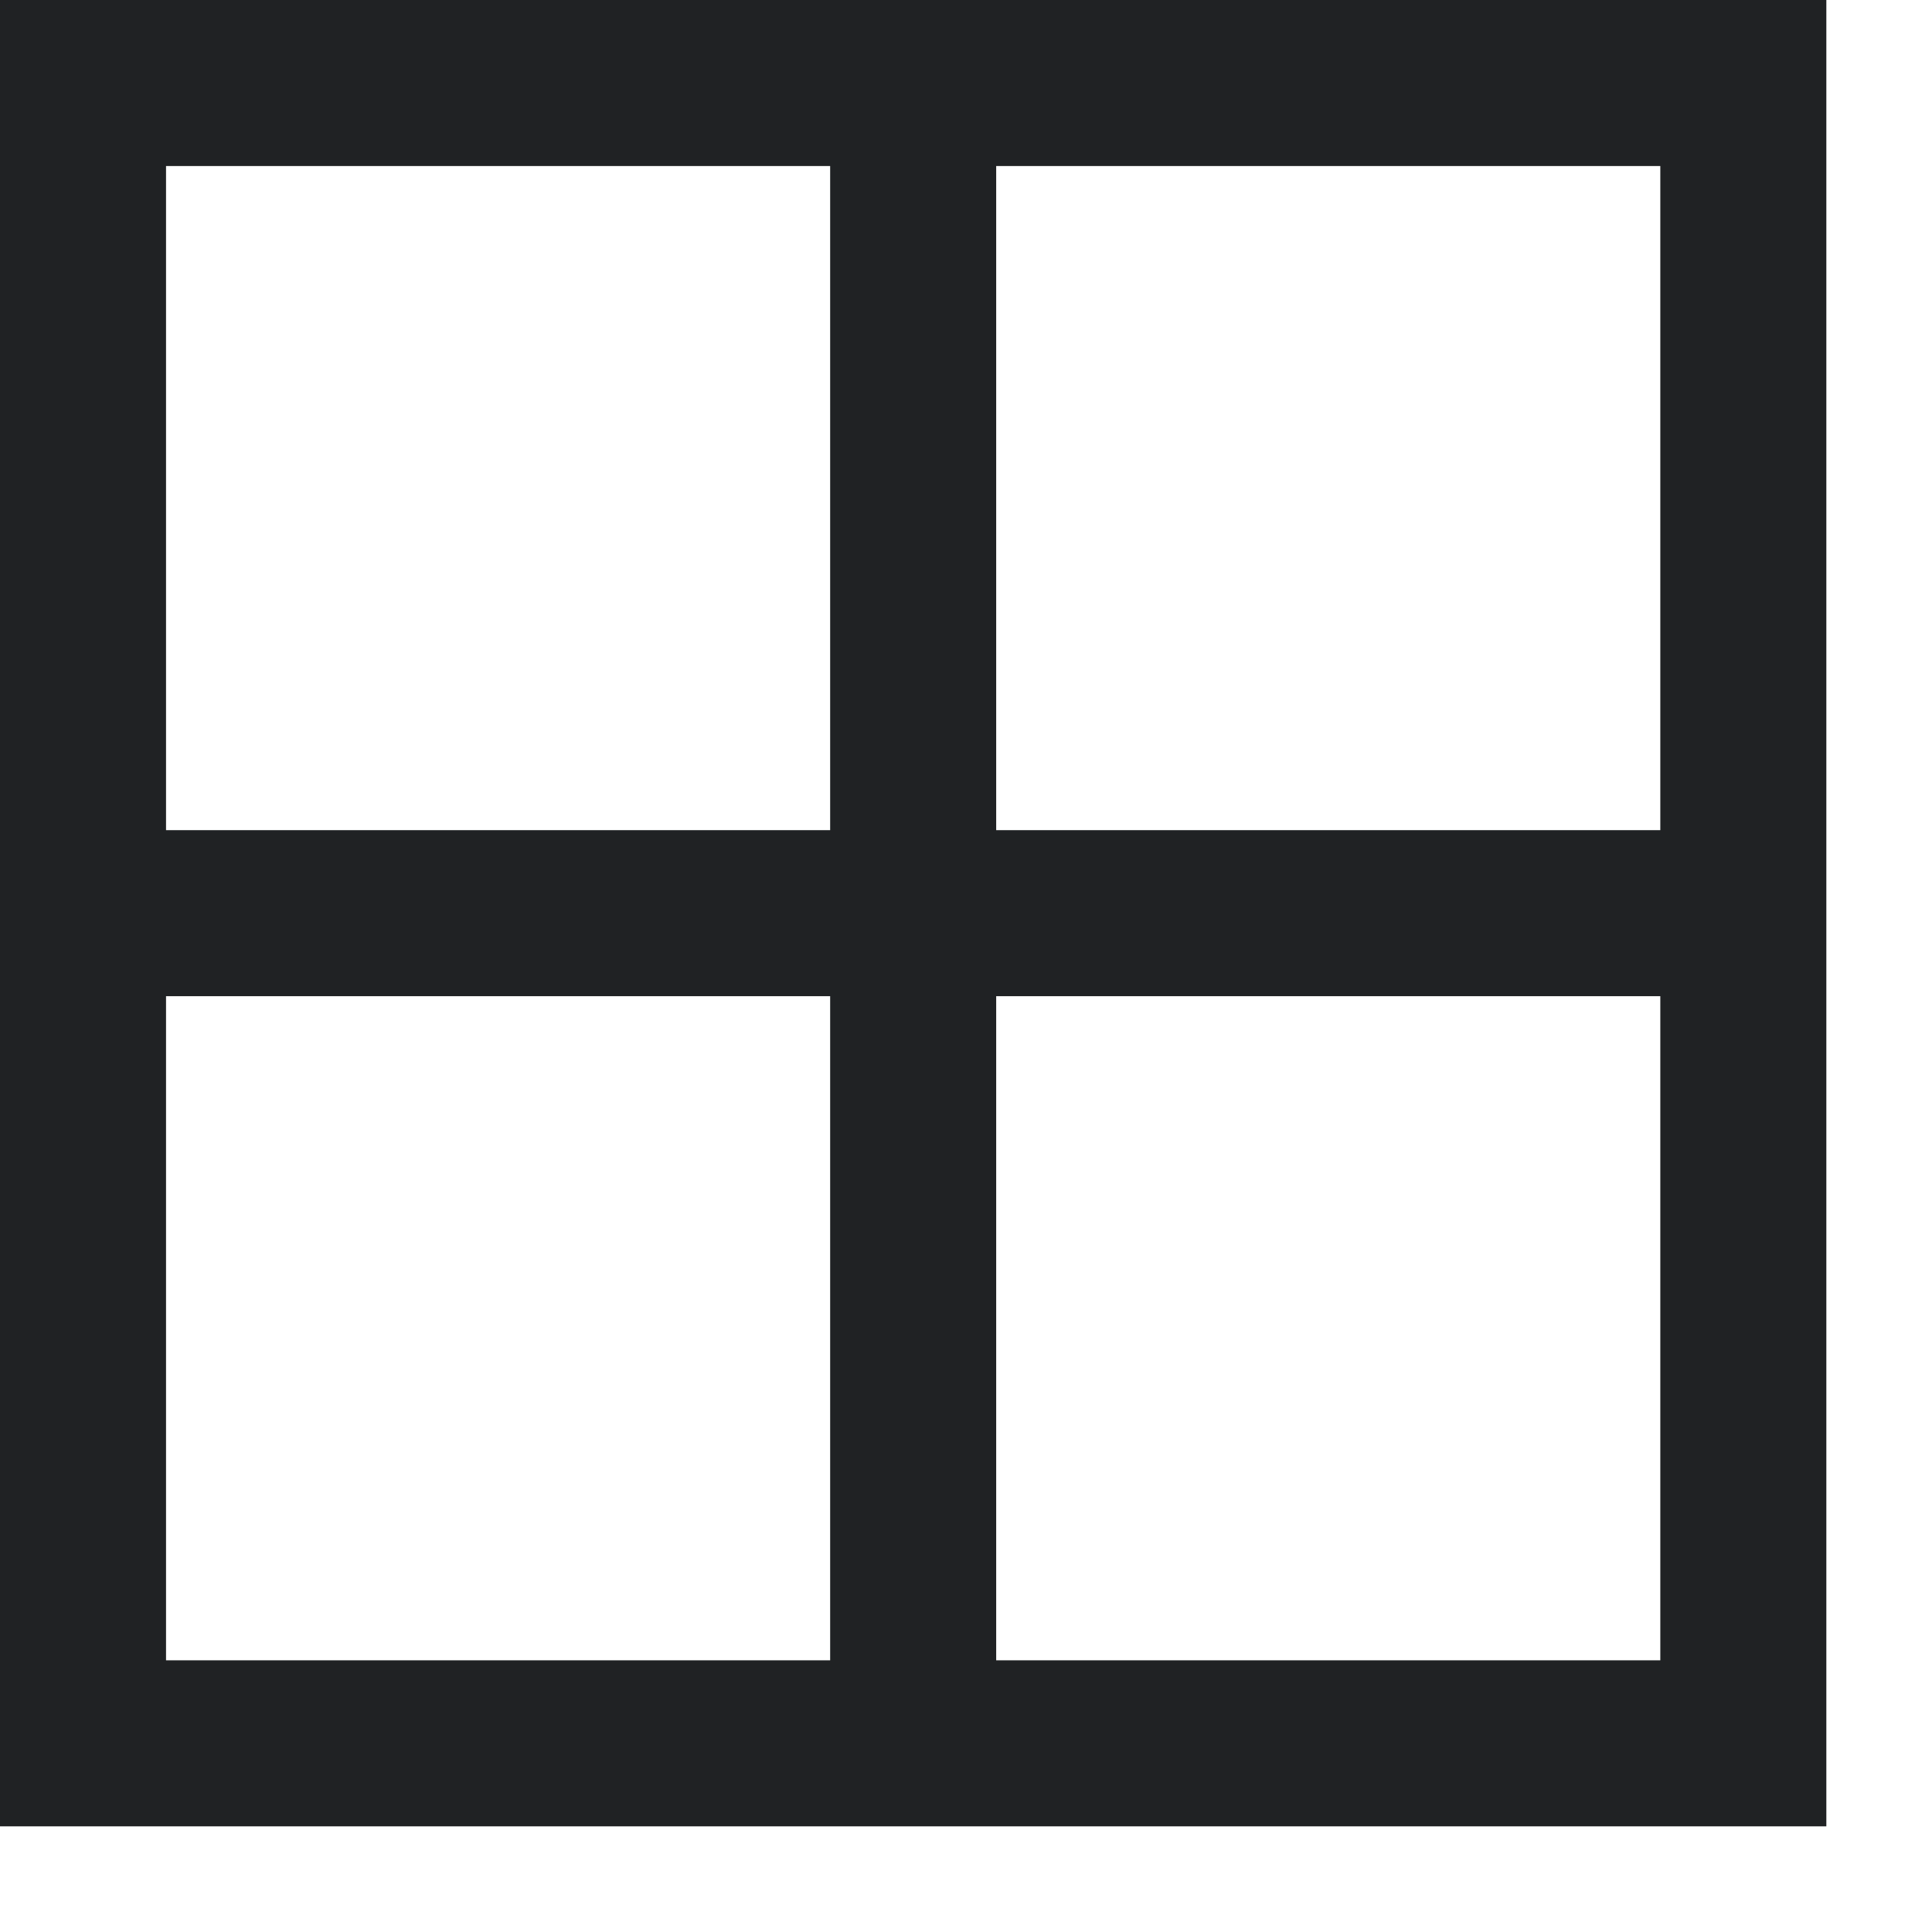
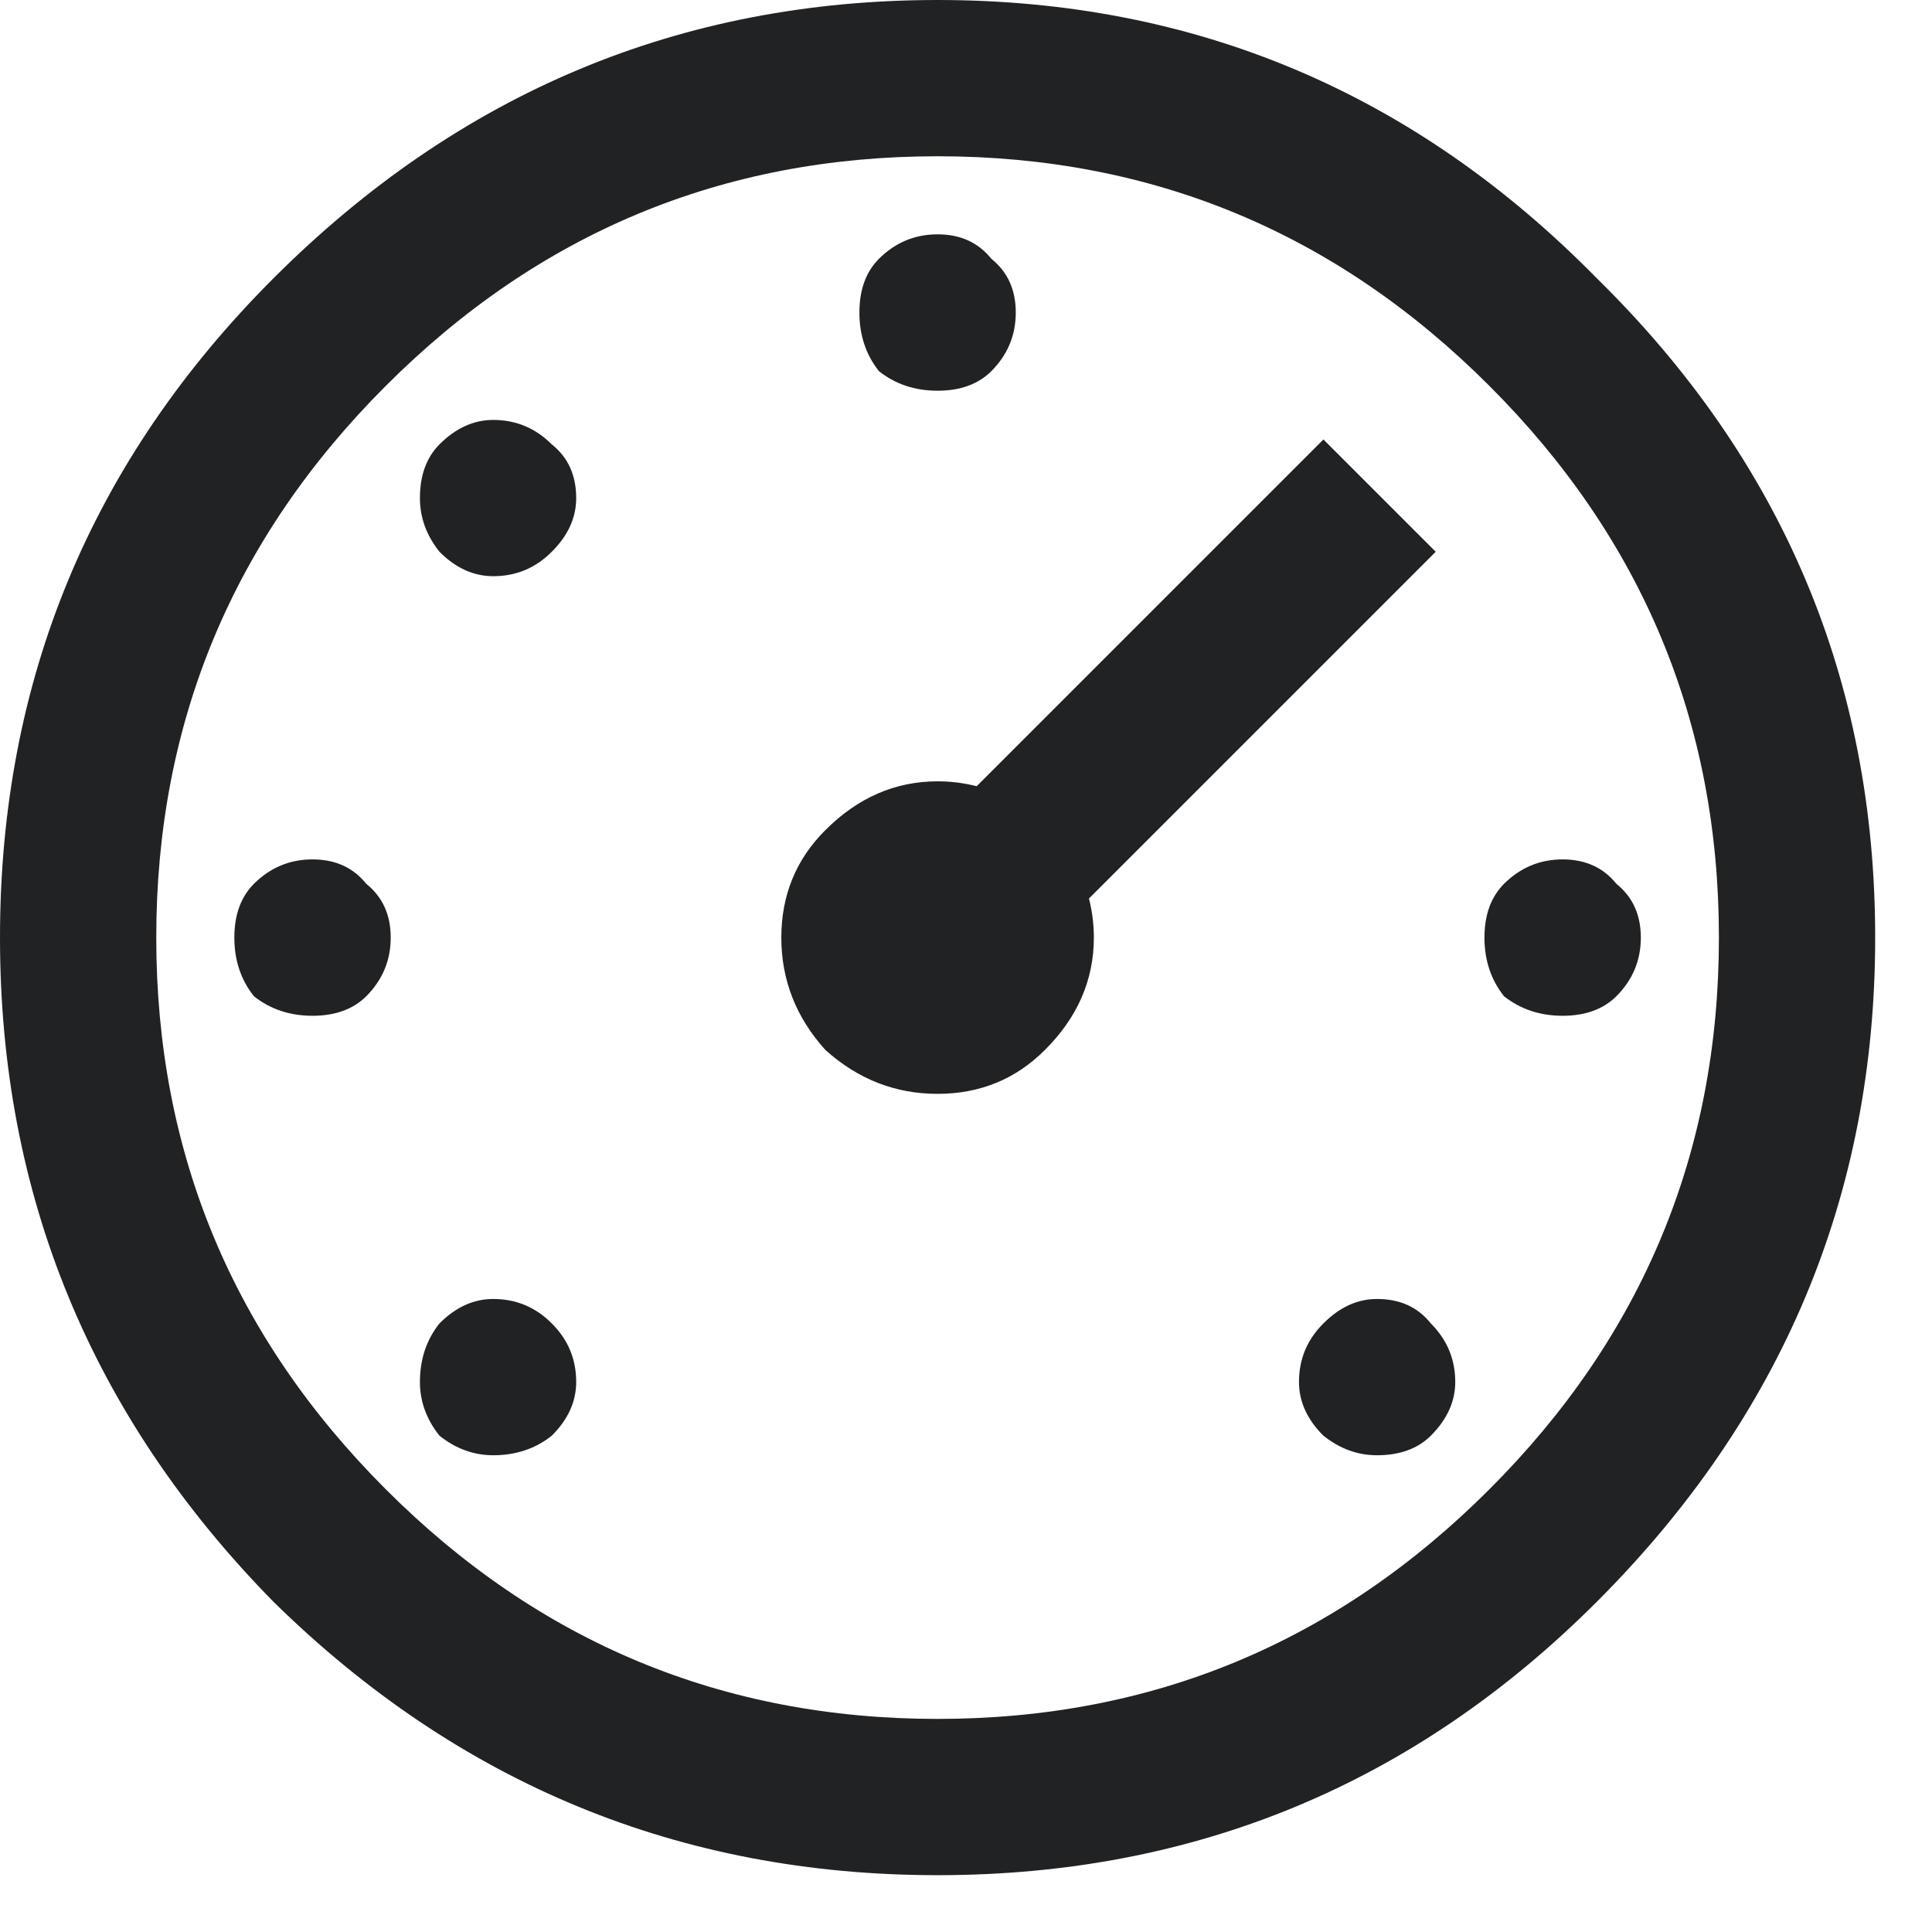
- <svg xmlns="http://www.w3.org/2000/svg" width="16" height="16" viewBox="0 0 16 16" fill="none">
-   <path d="M0 0H0.688H14.438H15.125V0.688V14.438V15.125H14.438H0.688H0V14.438V0.688V0ZM1.375 1.375V6.875H6.875V1.375H1.375ZM8.25 1.375V6.875H13.75V1.375H8.25ZM1.375 8.25V13.75H6.875V8.25H1.375ZM8.25 8.25V13.75H13.75V8.25H8.25Z" fill="#202224" />
+ <svg xmlns="http://www.w3.org/2000/svg" width="17" height="17" viewBox="0 0 17 17" fill="none">
+   <path d="M2.406 2.449C4.039 0.816 5.987 0 8.25 0C10.513 0 12.447 0.816 14.051 2.449C15.684 4.053 16.5 5.987 16.5 8.25C16.5 10.513 15.684 12.461 14.051 14.094C12.447 15.698 10.513 16.5 8.25 16.5C5.987 16.5 4.039 15.698 2.406 14.094C0.802 12.461 0 10.513 0 8.25C0 5.987 0.802 4.053 2.406 2.449ZM13.105 3.395C11.759 2.048 10.141 1.375 8.25 1.375C6.359 1.375 4.741 2.048 3.395 3.395C2.048 4.741 1.375 6.359 1.375 8.25C1.375 10.141 2.048 11.759 3.395 13.105C4.741 14.452 6.359 15.125 8.25 15.125C10.141 15.125 11.759 14.452 13.105 13.105C14.452 11.759 15.125 10.141 15.125 8.25C15.125 6.359 14.452 4.741 13.105 3.395ZM7.734 2.277C7.878 2.134 8.049 2.062 8.25 2.062C8.451 2.062 8.608 2.134 8.723 2.277C8.866 2.392 8.938 2.549 8.938 2.75C8.938 2.951 8.866 3.122 8.723 3.266C8.608 3.38 8.451 3.438 8.25 3.438C8.049 3.438 7.878 3.38 7.734 3.266C7.62 3.122 7.562 2.951 7.562 2.75C7.562 2.549 7.62 2.392 7.734 2.277ZM3.867 3.91C4.01 3.767 4.168 3.695 4.34 3.695C4.54 3.695 4.712 3.767 4.855 3.91C4.999 4.025 5.07 4.182 5.07 4.383C5.07 4.555 4.999 4.712 4.855 4.855C4.712 4.999 4.54 5.07 4.34 5.07C4.168 5.07 4.01 4.999 3.867 4.855C3.753 4.712 3.695 4.555 3.695 4.383C3.695 4.182 3.753 4.025 3.867 3.91ZM11.645 3.867L12.633 4.855L9.582 7.906C9.611 8.021 9.625 8.135 9.625 8.25C9.625 8.622 9.482 8.952 9.195 9.238C8.938 9.496 8.622 9.625 8.25 9.625C7.878 9.625 7.548 9.496 7.262 9.238C7.004 8.952 6.875 8.622 6.875 8.25C6.875 7.878 7.004 7.562 7.262 7.305C7.548 7.018 7.878 6.875 8.25 6.875C8.365 6.875 8.479 6.889 8.594 6.918L11.645 3.867ZM2.234 7.777C2.378 7.634 2.549 7.562 2.75 7.562C2.951 7.562 3.108 7.634 3.223 7.777C3.366 7.892 3.438 8.049 3.438 8.25C3.438 8.451 3.366 8.622 3.223 8.766C3.108 8.88 2.951 8.938 2.75 8.938C2.549 8.938 2.378 8.88 2.234 8.766C2.12 8.622 2.062 8.451 2.062 8.25C2.062 8.049 2.12 7.892 2.234 7.777ZM13.234 7.777C13.378 7.634 13.55 7.562 13.75 7.562C13.95 7.562 14.108 7.634 14.223 7.777C14.366 7.892 14.438 8.049 14.438 8.25C14.438 8.451 14.366 8.622 14.223 8.766C14.108 8.88 13.95 8.938 13.75 8.938C13.55 8.938 13.378 8.88 13.234 8.766C13.12 8.622 13.062 8.451 13.062 8.25C13.062 8.049 13.12 7.892 13.234 7.777ZM3.867 11.645C4.01 11.501 4.168 11.43 4.34 11.43C4.54 11.43 4.712 11.501 4.855 11.645C4.999 11.788 5.07 11.96 5.07 12.16C5.07 12.332 4.999 12.49 4.855 12.633C4.712 12.747 4.54 12.805 4.34 12.805C4.168 12.805 4.01 12.747 3.867 12.633C3.753 12.49 3.695 12.332 3.695 12.16C3.695 11.96 3.753 11.788 3.867 11.645ZM11.645 11.645C11.788 11.501 11.945 11.43 12.117 11.43C12.318 11.43 12.475 11.501 12.59 11.645C12.733 11.788 12.805 11.96 12.805 12.16C12.805 12.332 12.733 12.49 12.59 12.633C12.475 12.747 12.318 12.805 12.117 12.805C11.945 12.805 11.788 12.747 11.645 12.633C11.501 12.49 11.43 12.332 11.43 12.16C11.43 11.96 11.501 11.788 11.645 11.645Z" fill="#202224" />
</svg>
